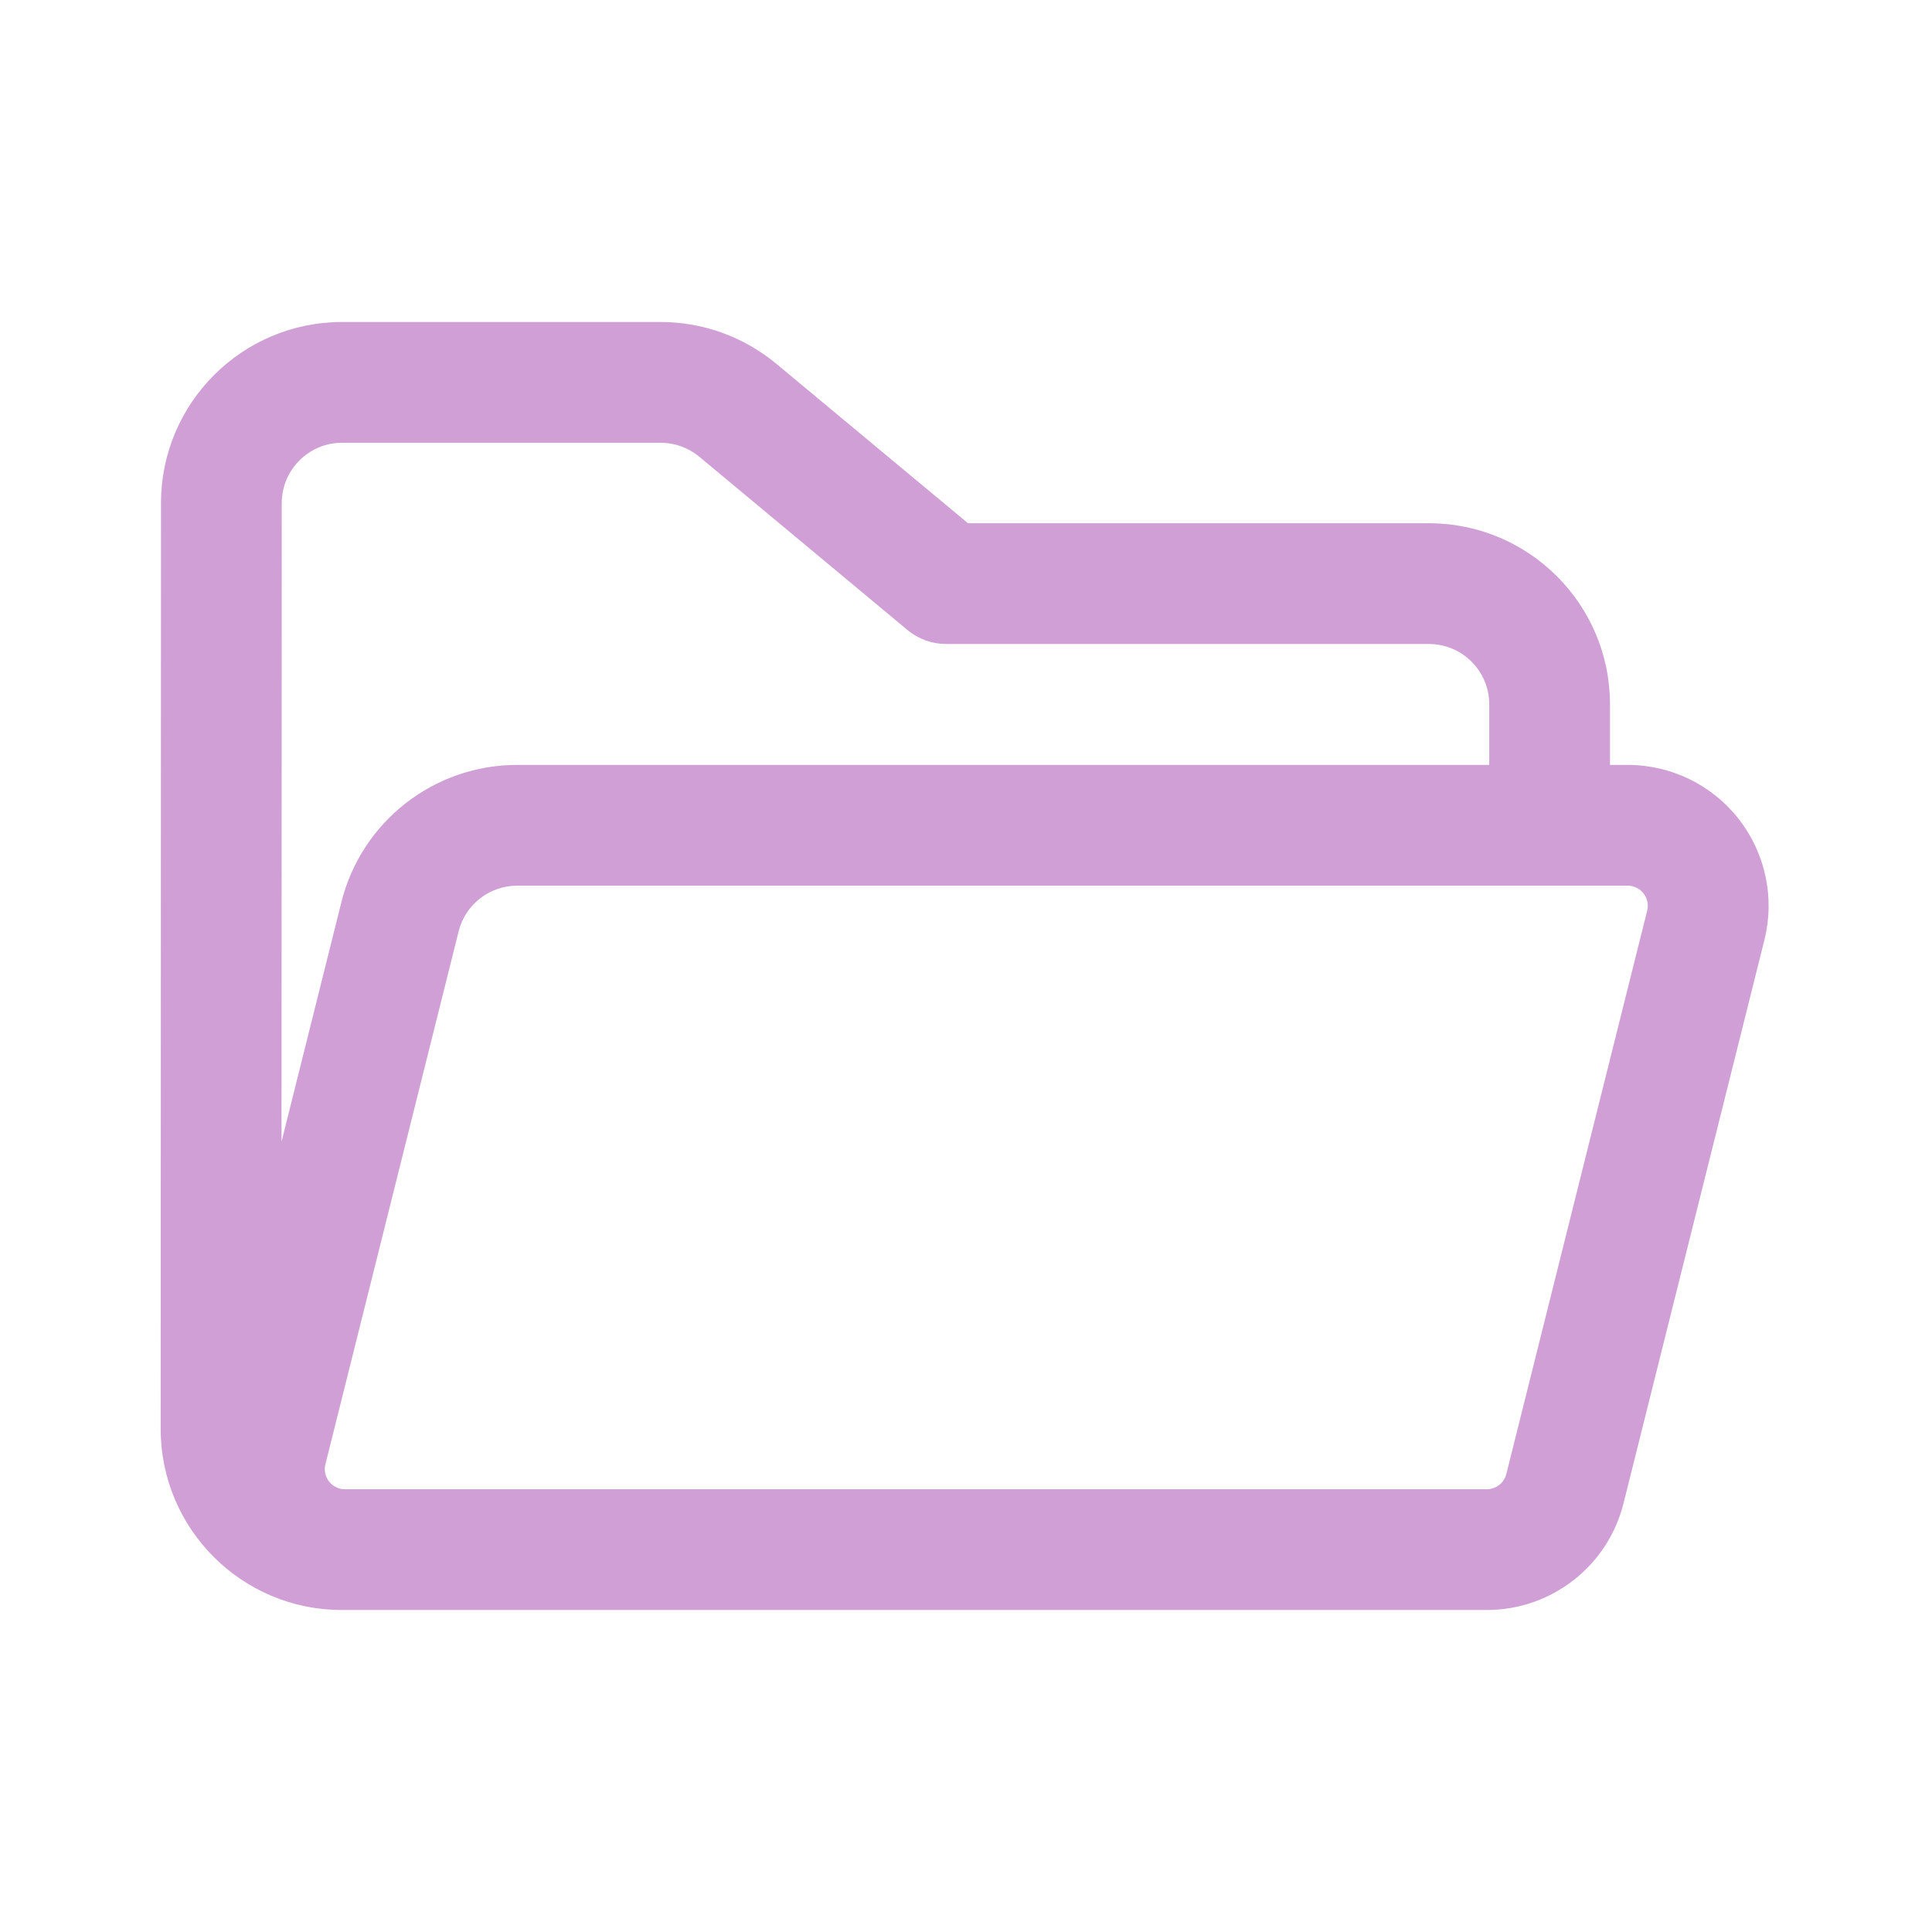
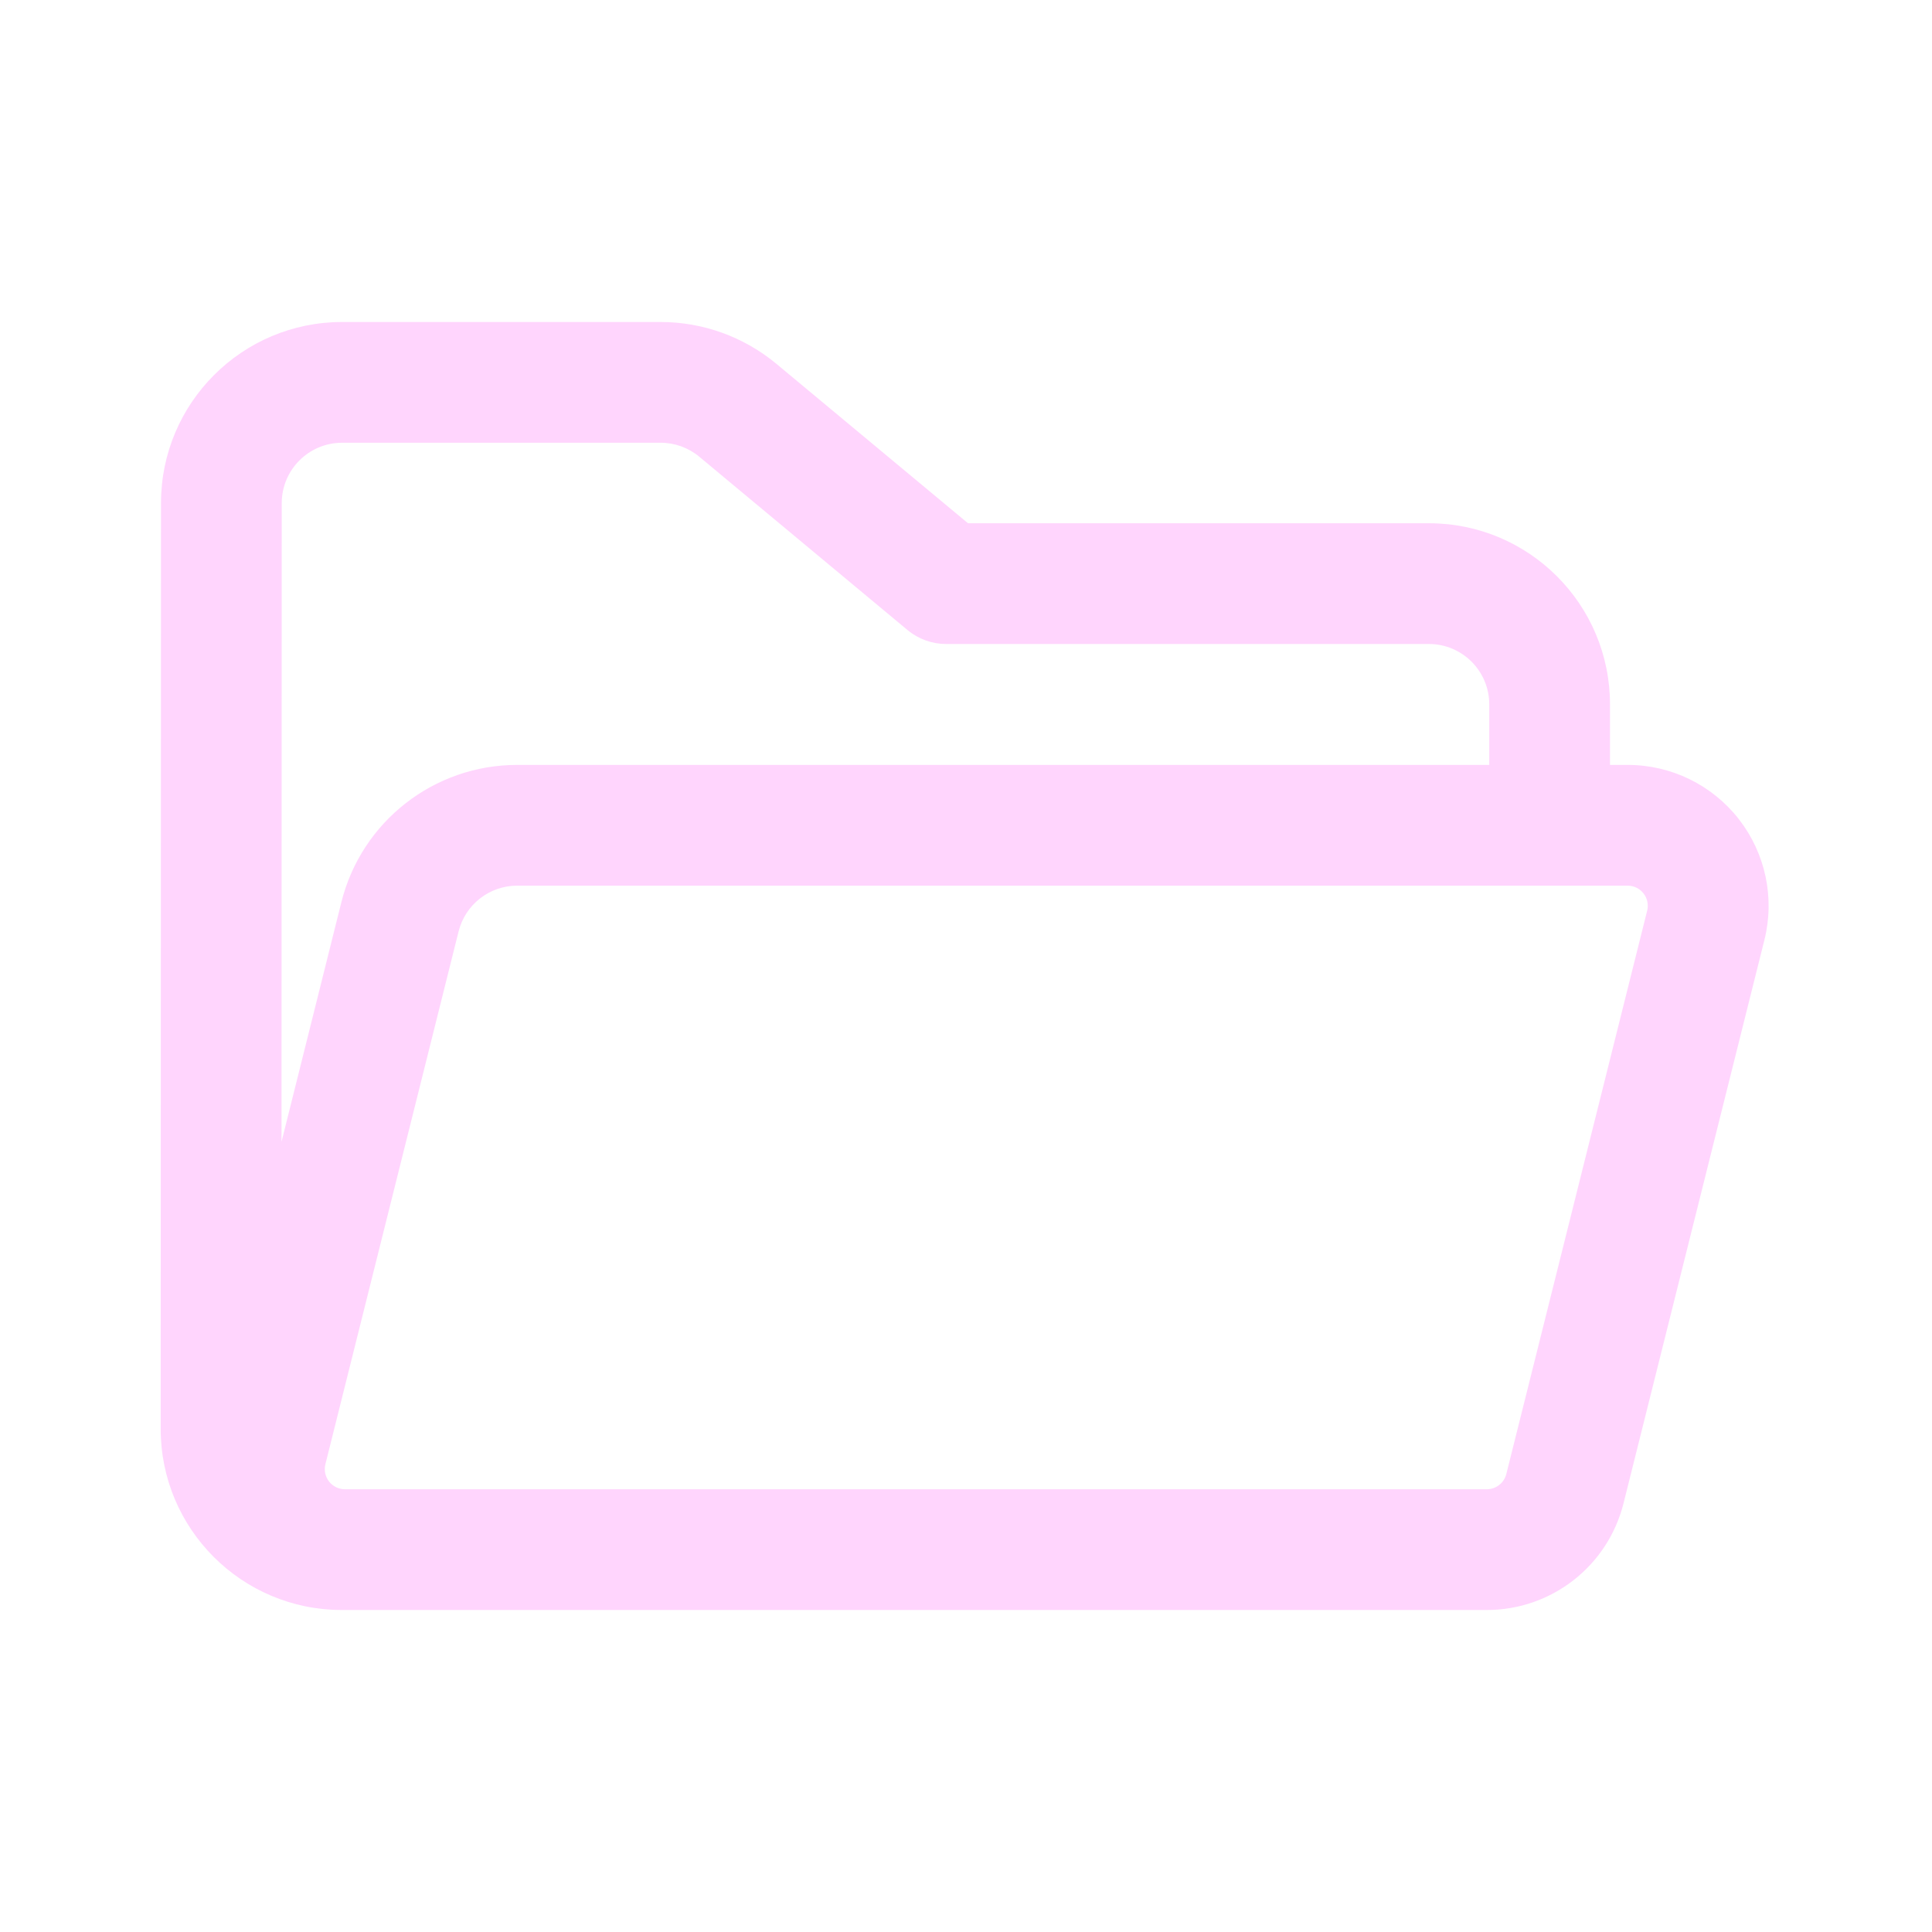
<svg xmlns="http://www.w3.org/2000/svg" width="24" height="24" fill="none" viewBox="0 0 24 24">
-   <path d="M20 9.502V8.75a2.25 2.25 0 0 0-2.25-2.25h-5.725l-2.38-1.98A2.25 2.25 0 0 0 8.204 4H4.25A2.25 2.25 0 0 0 2 6.25l-.004 11.5A2.25 2.25 0 0 0 4.246 20H18.47a1.75 1.75 0 0 0 1.698-1.325l1.75-6.998a1.75 1.75 0 0 0-1.698-2.175H20ZM4.25 5.5h3.956a.75.75 0 0 1 .48.173l2.588 2.154a.75.75 0 0 0 .48.173h5.996a.75.75 0 0 1 .75.75v.752H6.424a2.25 2.25 0 0 0-2.183 1.704l-.744 2.978L3.5 6.25a.75.75 0 0 1 .75-.75Zm1.447 6.07a.75.75 0 0 1 .727-.568H20.22a.25.25 0 0 1 .242.31l-1.75 6.999a.25.25 0 0 1-.242.189H4.285a.25.25 0 0 1-.243-.31l1.655-6.62Z" fill="#cf9fd6" />
+   <path d="M20 9.502V8.75a2.25 2.25 0 0 0-2.25-2.25h-5.725l-2.38-1.98A2.25 2.25 0 0 0 8.204 4H4.25A2.25 2.25 0 0 0 2 6.25l-.004 11.5A2.25 2.25 0 0 0 4.246 20H18.47a1.75 1.75 0 0 0 1.698-1.325l1.75-6.998a1.75 1.75 0 0 0-1.698-2.175H20ZM4.25 5.5h3.956a.75.75 0 0 1 .48.173l2.588 2.154a.75.75 0 0 0 .48.173h5.996a.75.75 0 0 1 .75.75v.752H6.424a2.25 2.25 0 0 0-2.183 1.704l-.744 2.978L3.5 6.25a.75.75 0 0 1 .75-.75Zm1.447 6.07a.75.75 0 0 1 .727-.568H20.22a.25.25 0 0 1 .242.31l-1.75 6.999a.25.25 0 0 1-.242.189H4.285a.25.25 0 0 1-.243-.31l1.655-6.62Z" fill="#ffd5fd" />
</svg>
